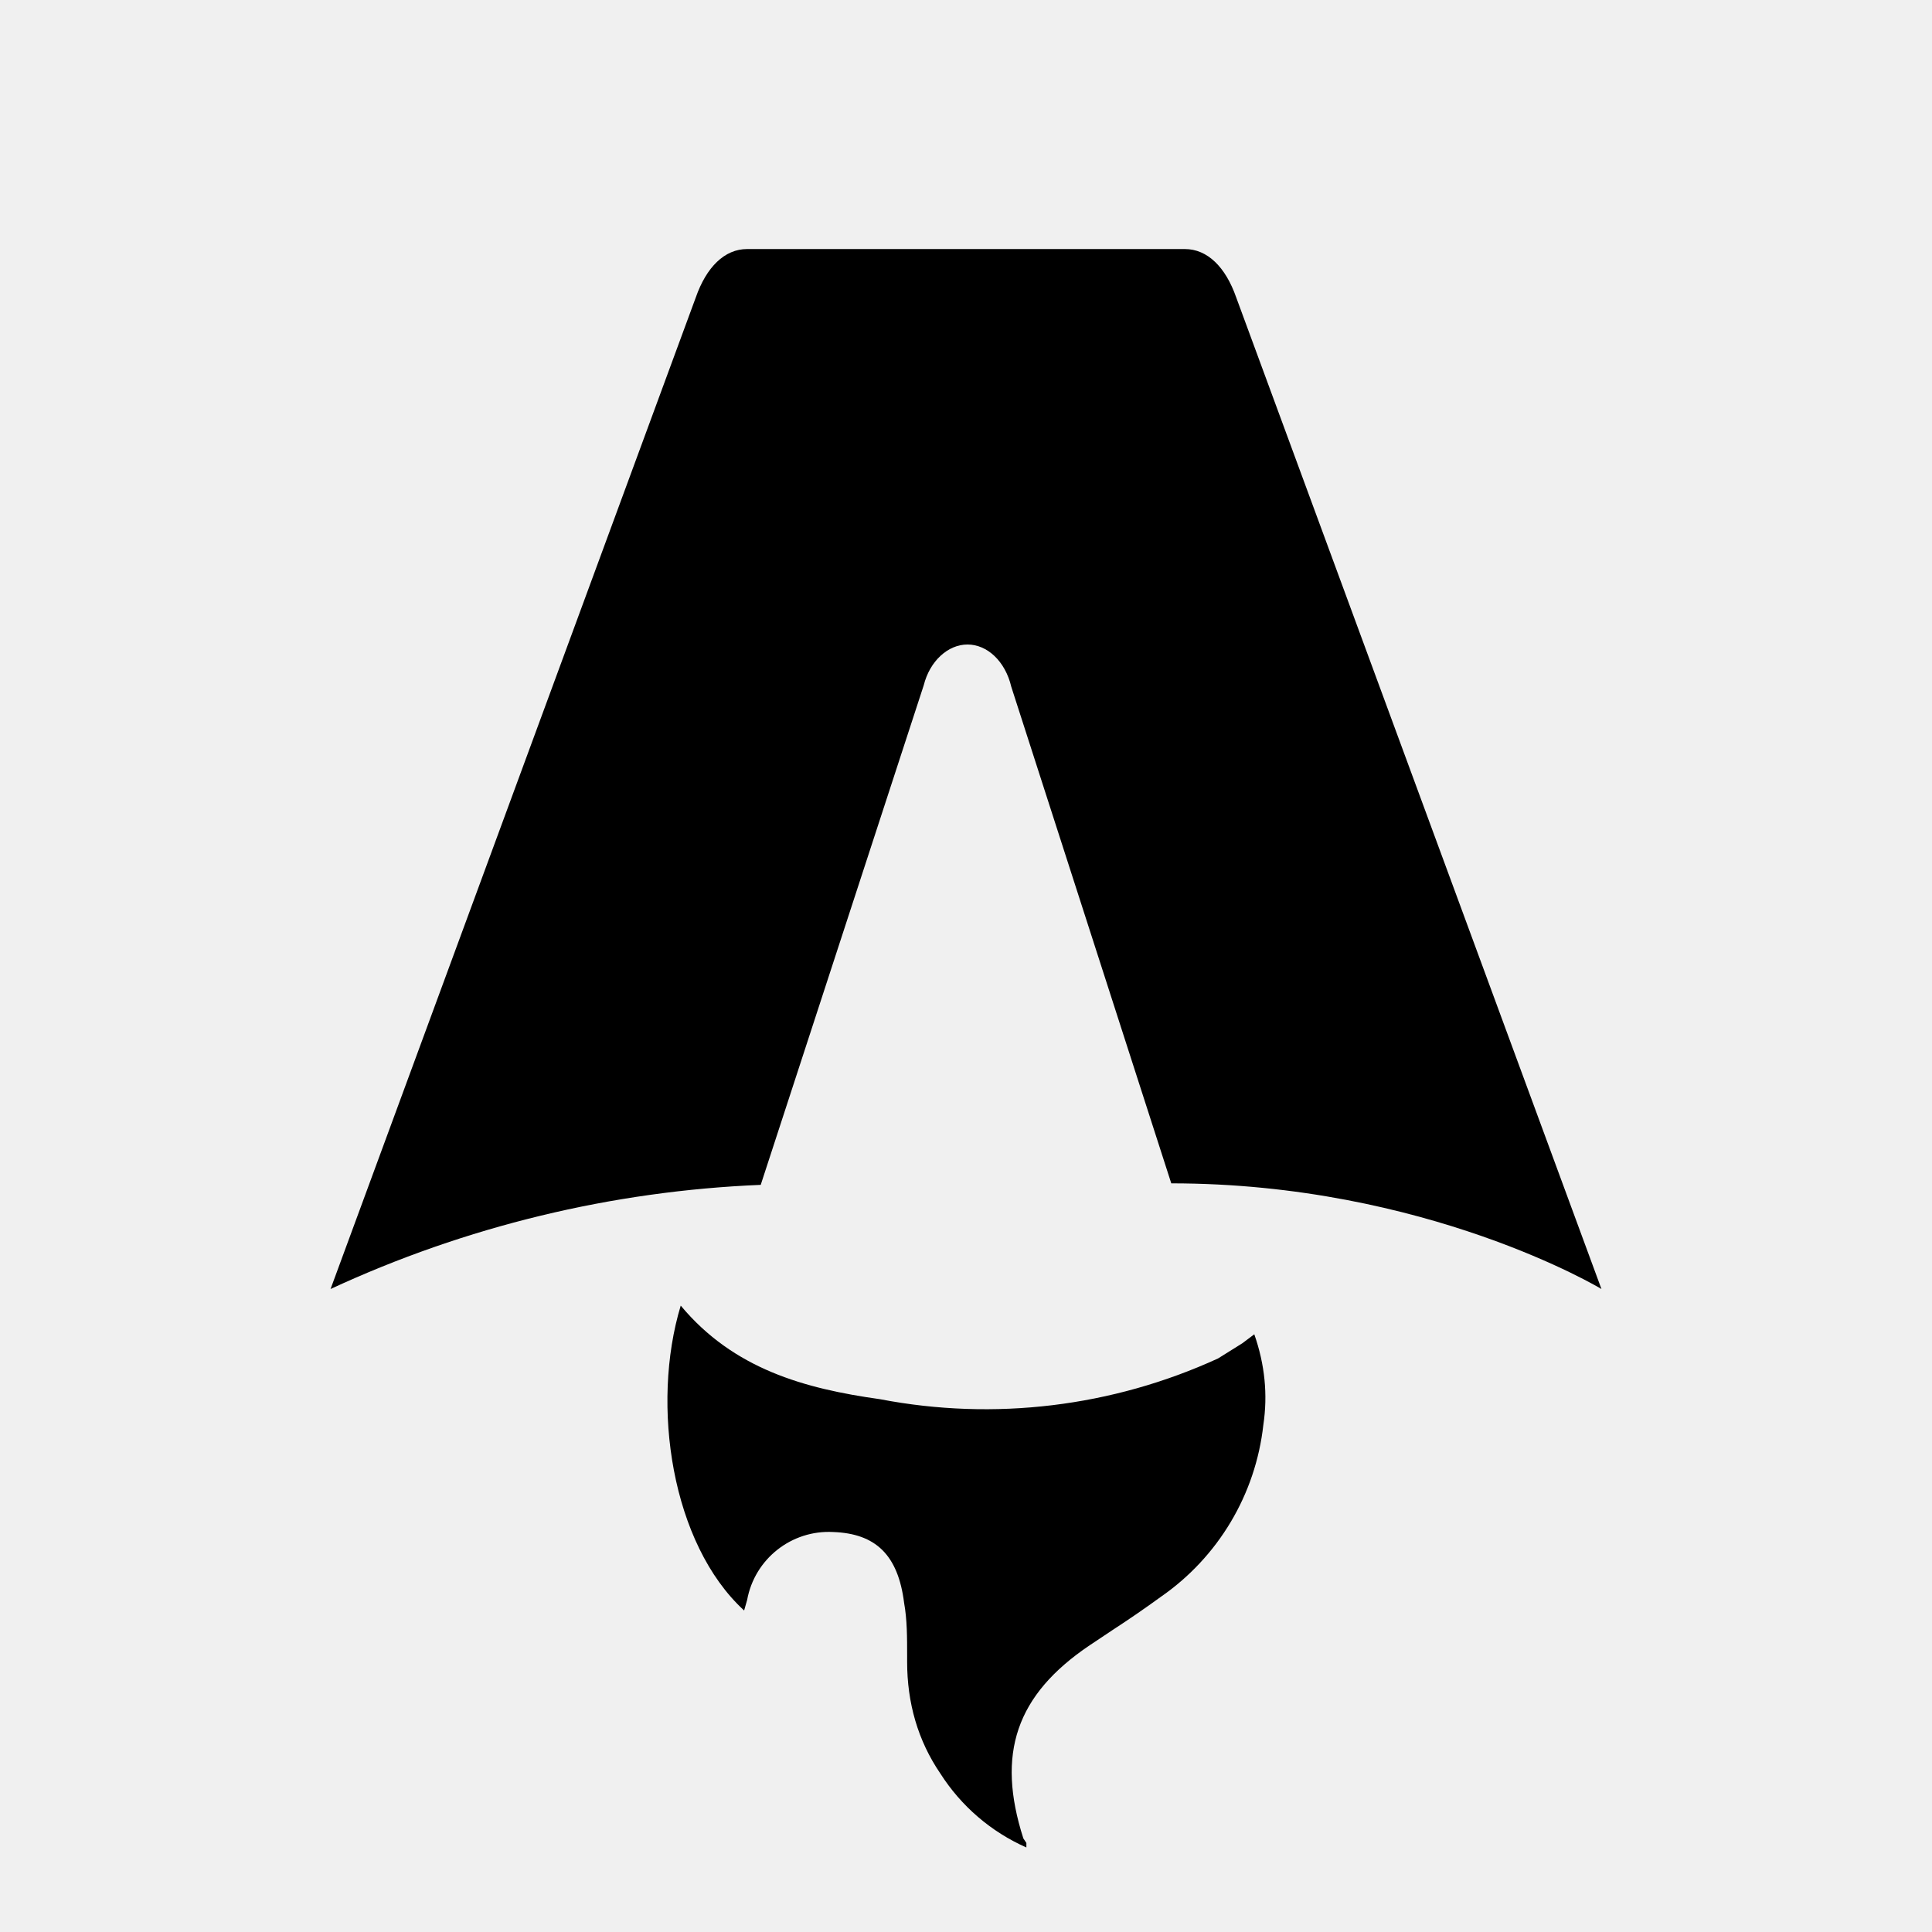
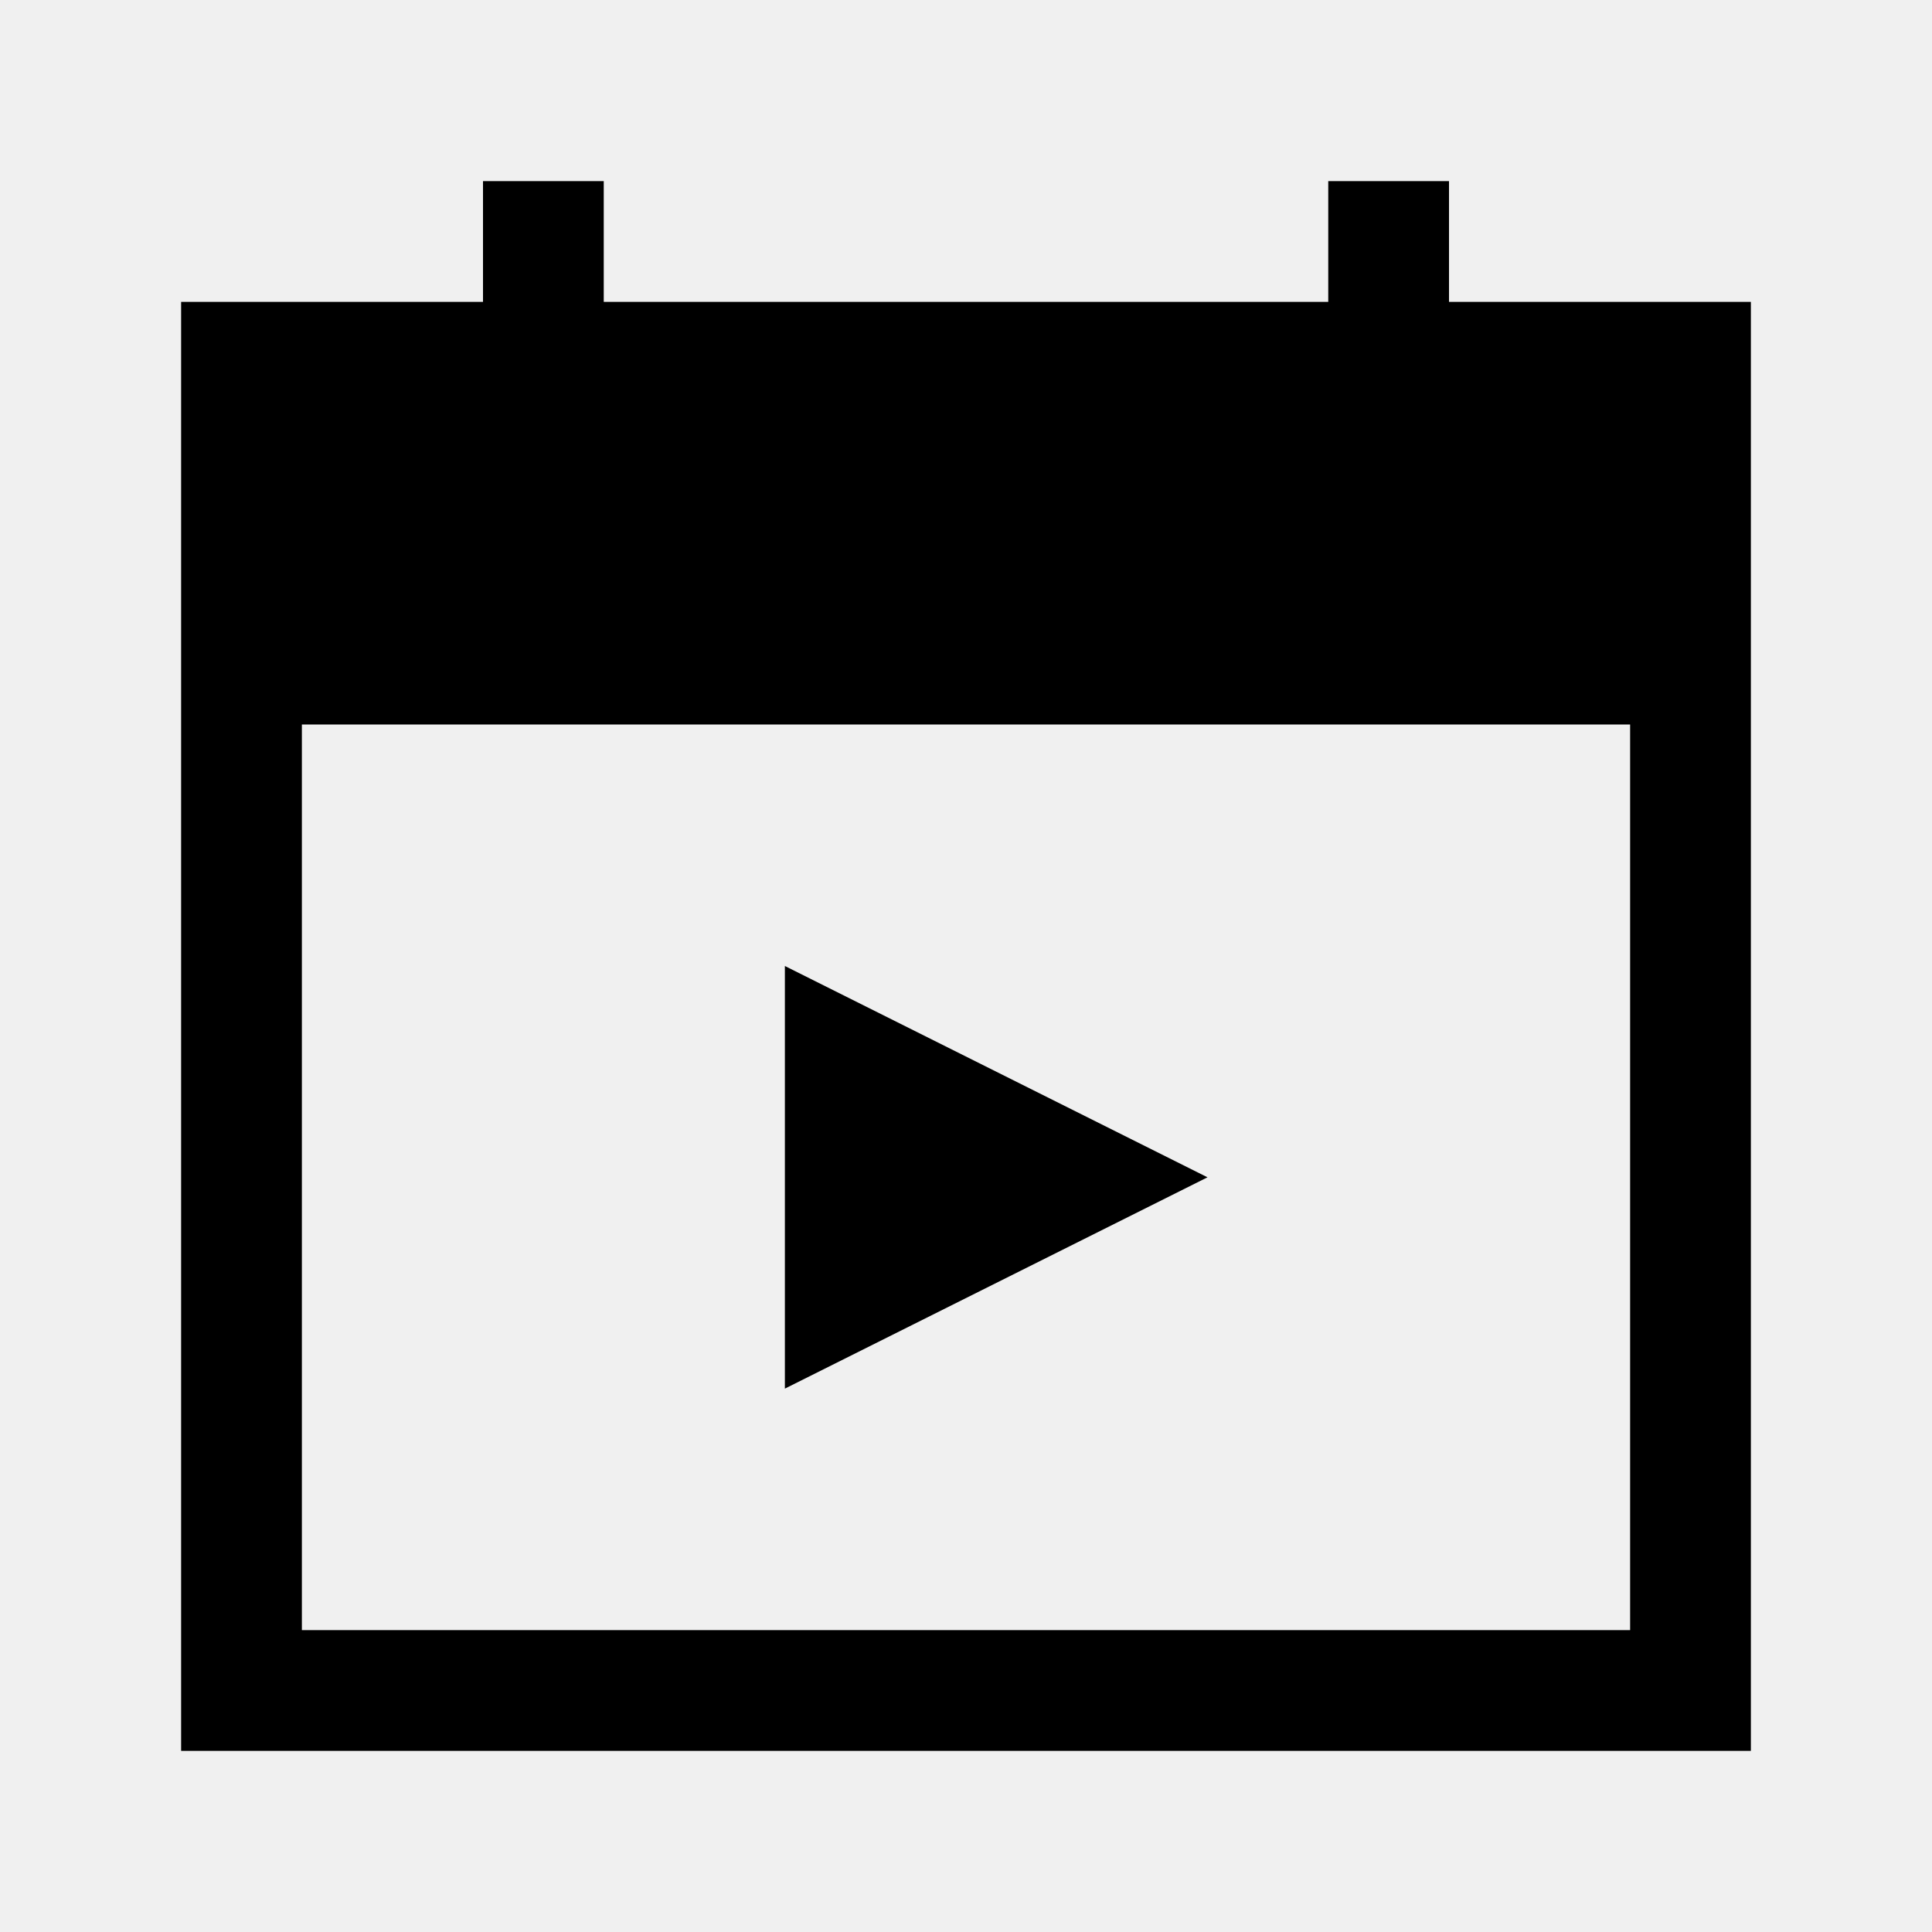
- <svg xmlns="http://www.w3.org/2000/svg" fill="none" viewBox="0 0 128 128">
-   <path d="M50.4 78.5a75.1 75.1 0 0 0-28.5 6.9l24.2-65.7c.7-2 1.9-3.2 3.4-3.2h29c1.5 0 2.7 1.2 3.4 3.2l24.2 65.7s-11.6-7-28.5-7L67 45.5c-.4-1.7-1.6-2.8-2.9-2.8-1.3 0-2.5 1.1-2.9 2.7L50.4 78.5Zm-1.1 28.2Zm-4.2-20.2c-2 6.6-.6 15.8 4.2 20.2a17.5 17.5 0 0 1 .2-.7 5.5 5.5 0 0 1 5.7-4.5c2.8.1 4.3 1.5 4.7 4.7.2 1.1.2 2.3.2 3.5v.4c0 2.7.7 5.2 2.2 7.4a13 13 0 0 0 5.7 4.9v-.3l-.2-.3c-1.8-5.6-.5-9.5 4.4-12.8l1.5-1a73 73 0 0 0 3.2-2.2 16 16 0 0 0 6.8-11.4c.3-2 .1-4-.6-6l-.8.6-1.6 1a37 37 0 0 1-22.4 2.7c-5-.7-9.7-2-13.2-6.2Z" />
+ <svg xmlns="http://www.w3.org/2000/svg" viewBox="0 0 128 128">
  <style>
-         path { fill: #000; }
+         .icon-fill { fill: #000; }
+         .icon-stroke { stroke: #000; }
        @media (prefers-color-scheme: dark) {
-             path { fill: #FFF; }
+             .icon-fill { fill: #FFF; }
+             .icon-stroke { stroke: #FFF; }
        }
    </style>
+   <rect x="16" y="24" width="96" height="88" stroke-width="8" class="icon-stroke" fill="none" />
+   <rect x="16" y="24" width="96" height="24" class="icon-fill" />
+   <rect x="32" y="12" width="8" height="24" class="icon-fill" />
+   <rect x="88" y="12" width="8" height="24" class="icon-fill" />
+   <path d="M52 64 L52 92 L80 78 Z" class="icon-fill" />
</svg>
